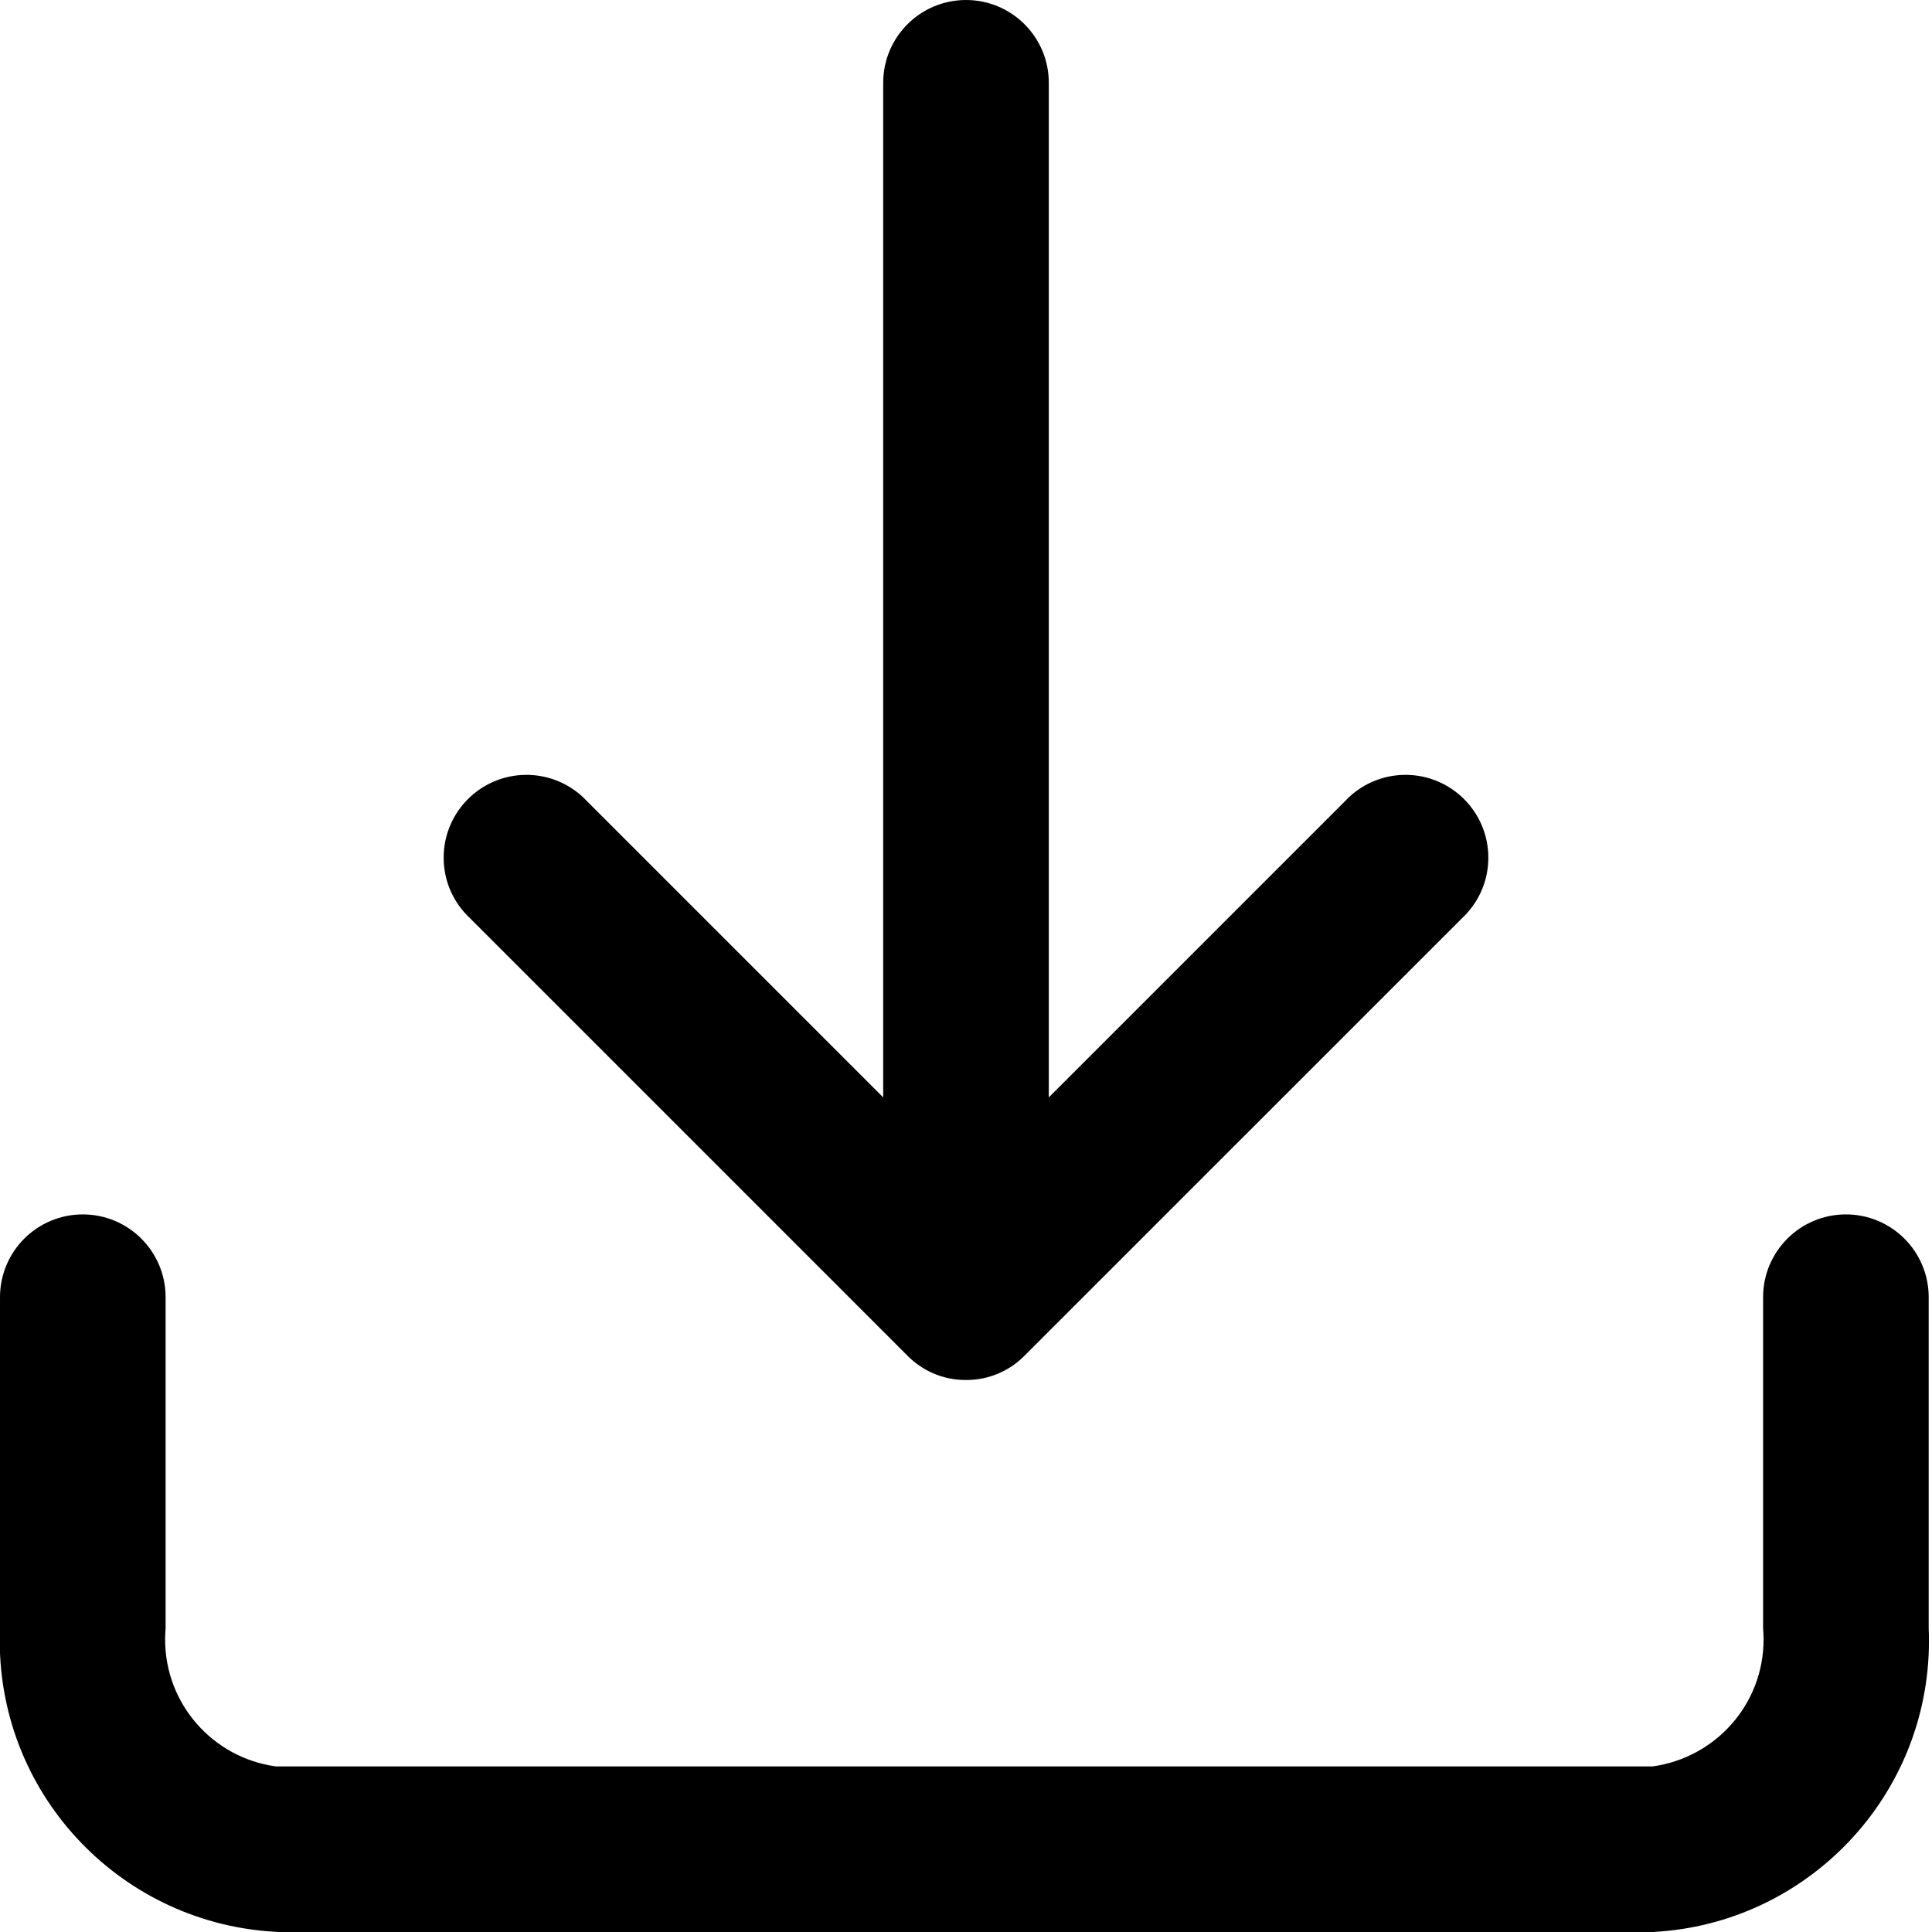
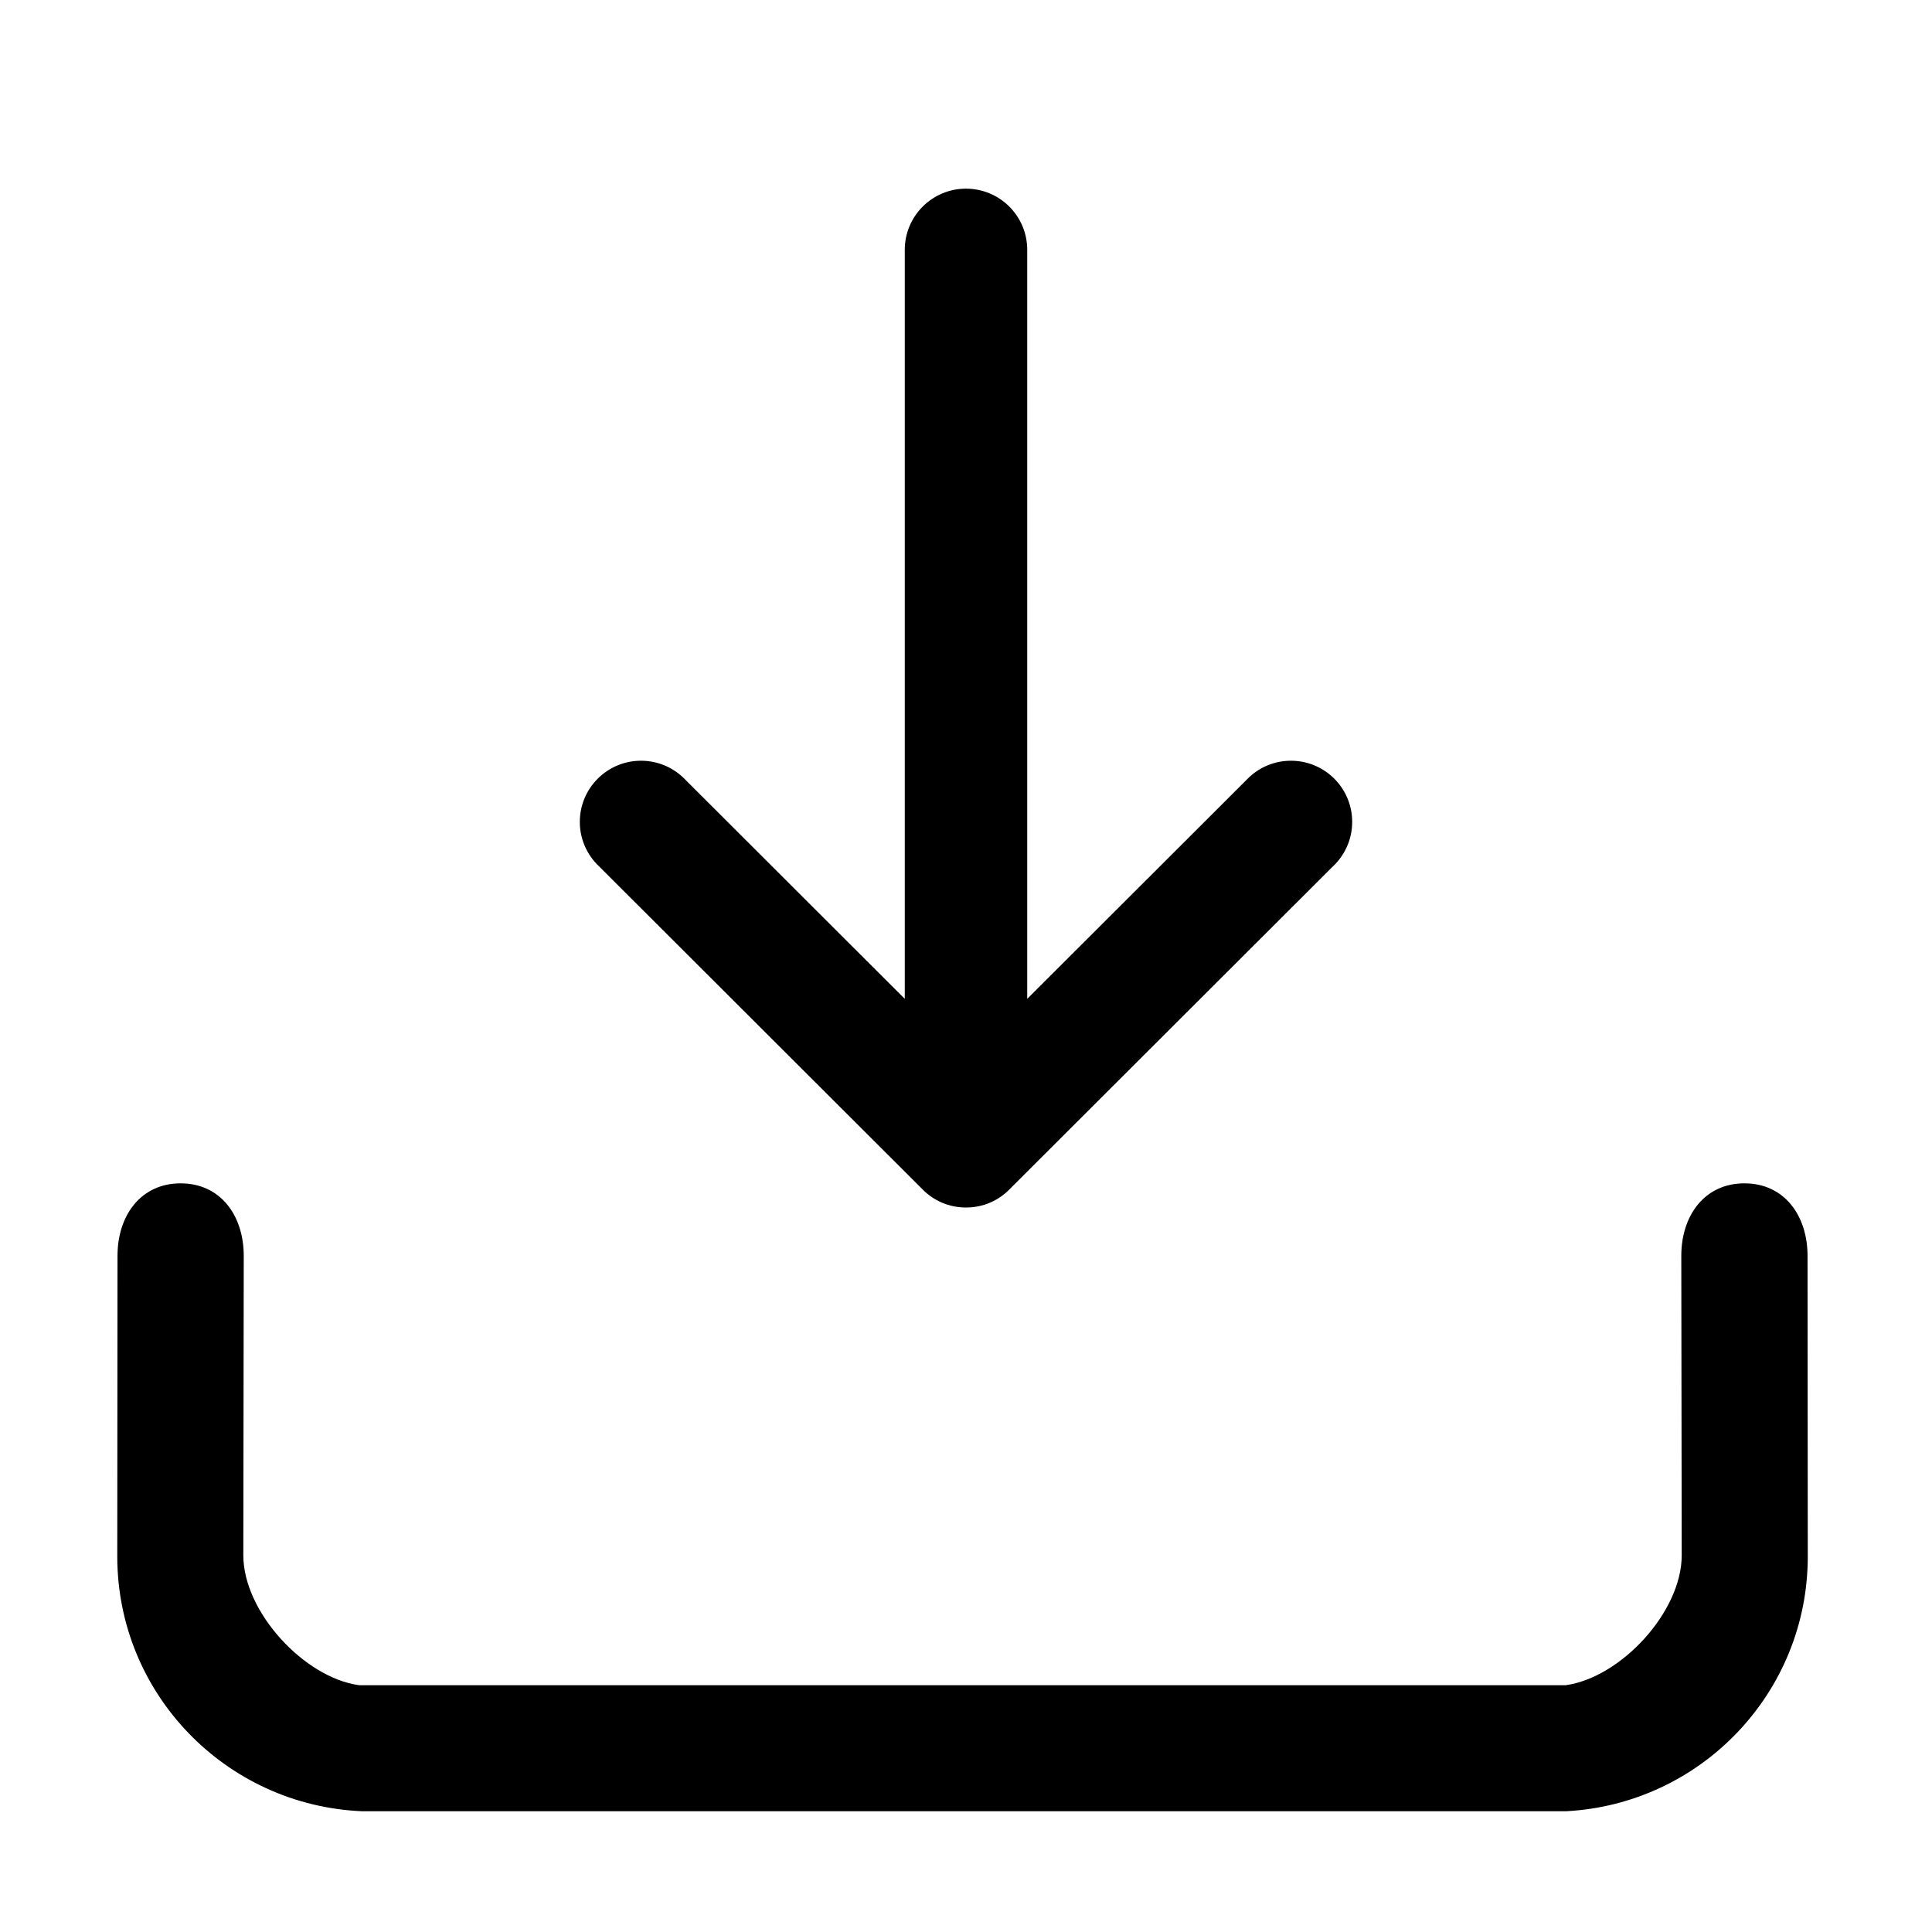
- <svg xmlns="http://www.w3.org/2000/svg" viewBox="0 0 1024 1024">
-   <path fill="currentColor" d="M875.959 1024H148.042C65.479 1020.528-.138 952.752-.138 869.651q0-3.464.151-6.89l-.011.325V687.543c0-24.237 19.648-43.886 43.886-43.886s43.886 19.648 43.886 43.886v175.543a66 66 0 0 0-.255 5.881c0 34.276 25.406 62.617 58.412 67.222l.357.041h729.673c33.364-4.645 58.77-32.987 58.77-67.263a69 69 0 0 0-.274-6.141l.019.261V687.544c0-24.237 19.648-43.886 43.886-43.886s43.886 19.648 43.886 43.886v175.543c.091 1.983.143 4.309.143 6.646 0 82.485-64.648 149.87-146.039 154.251l-.389.016zM512 731.429h-.204c-12.052 0-22.954-4.923-30.804-12.869L246.93 484.498a43.71 43.71 0 0 1-11.778-29.918c0-24.237 19.648-43.886 43.886-43.886 11.575 0 22.102 4.48 29.944 11.803l-.026-.023L512 625.518l203.044-203.044a43.71 43.71 0 0 1 29.918-11.778c24.237 0 43.886 19.648 43.886 43.886 0 11.575-4.48 22.102-11.803 29.944l.023-.026L543.01 718.558c-7.854 7.95-18.756 12.874-30.808 12.874h-.215.011zm0 0c-24.106-.325-43.561-19.78-43.886-43.854V43.887C468.114 19.65 487.762.001 512 .001s43.886 19.648 43.886 43.886v643.657c-.325 24.106-19.78 43.561-43.854 43.886z" />
+ <svg xmlns="http://www.w3.org/2000/svg" width="100%" height="100%" viewBox="0 0 1024 1024" version="1.1" xml:space="preserve" style="fill-rule:evenodd;clip-rule:evenodd;stroke-linejoin:round;stroke-miterlimit:2;">
+   <g transform="matrix(0.739345,0,0,0.738283,133.456,99.9965)">
+     <path d="M512,731.429L511.796,731.429C499.744,731.429 488.842,726.506 480.992,718.56L246.93,484.498C239.348,476.387 235.134,465.683 235.152,454.58C235.152,430.343 254.8,410.694 279.038,410.694C290.601,410.694 301.117,415.165 308.956,422.474L468.114,581.632L468.114,43.887C468.114,19.65 487.762,0.001 512,0.001C536.238,0.001 555.886,19.649 555.886,43.887L555.886,581.632L715.044,422.474C723.155,414.892 733.859,410.678 744.962,410.696C769.199,410.696 788.848,430.344 788.848,454.582C788.848,466.145 784.377,476.661 777.068,484.5L543.01,718.558C535.156,726.508 524.254,731.432 512.202,731.432L511.998,731.432L512,731.429ZM1025.08,981.128C1025.08,978.784 1024.78,766.108 1024.78,766.108C1024.78,737.383 1041.3,714.095 1070.03,714.095C1098.76,714.095 1115.28,737.382 1115.28,766.108C1115.28,766.108 1115.45,979.266 1115.45,982.036C1115.45,1079.8 1038.83,1159.66 942.366,1164.85L941.905,1164.87L79.184,1164.87C-18.668,1160.76 -96.436,1080.43 -96.436,981.938C-96.436,979.303 -96.27,766.107 -96.27,766.107C-96.27,737.382 -79.747,714.094 -51.02,714.094C-22.294,714.094 -5.77,737.38 -5.77,766.107C-5.77,766.107 -6.075,978.801 -6.072,981.128C-6.072,1021.75 37.564,1068.88 76.682,1074.34L77.105,1074.39L941.902,1074.39C981.445,1068.89 1025.08,1021.75 1025.08,981.128Z" />
+   </g>
</svg>
